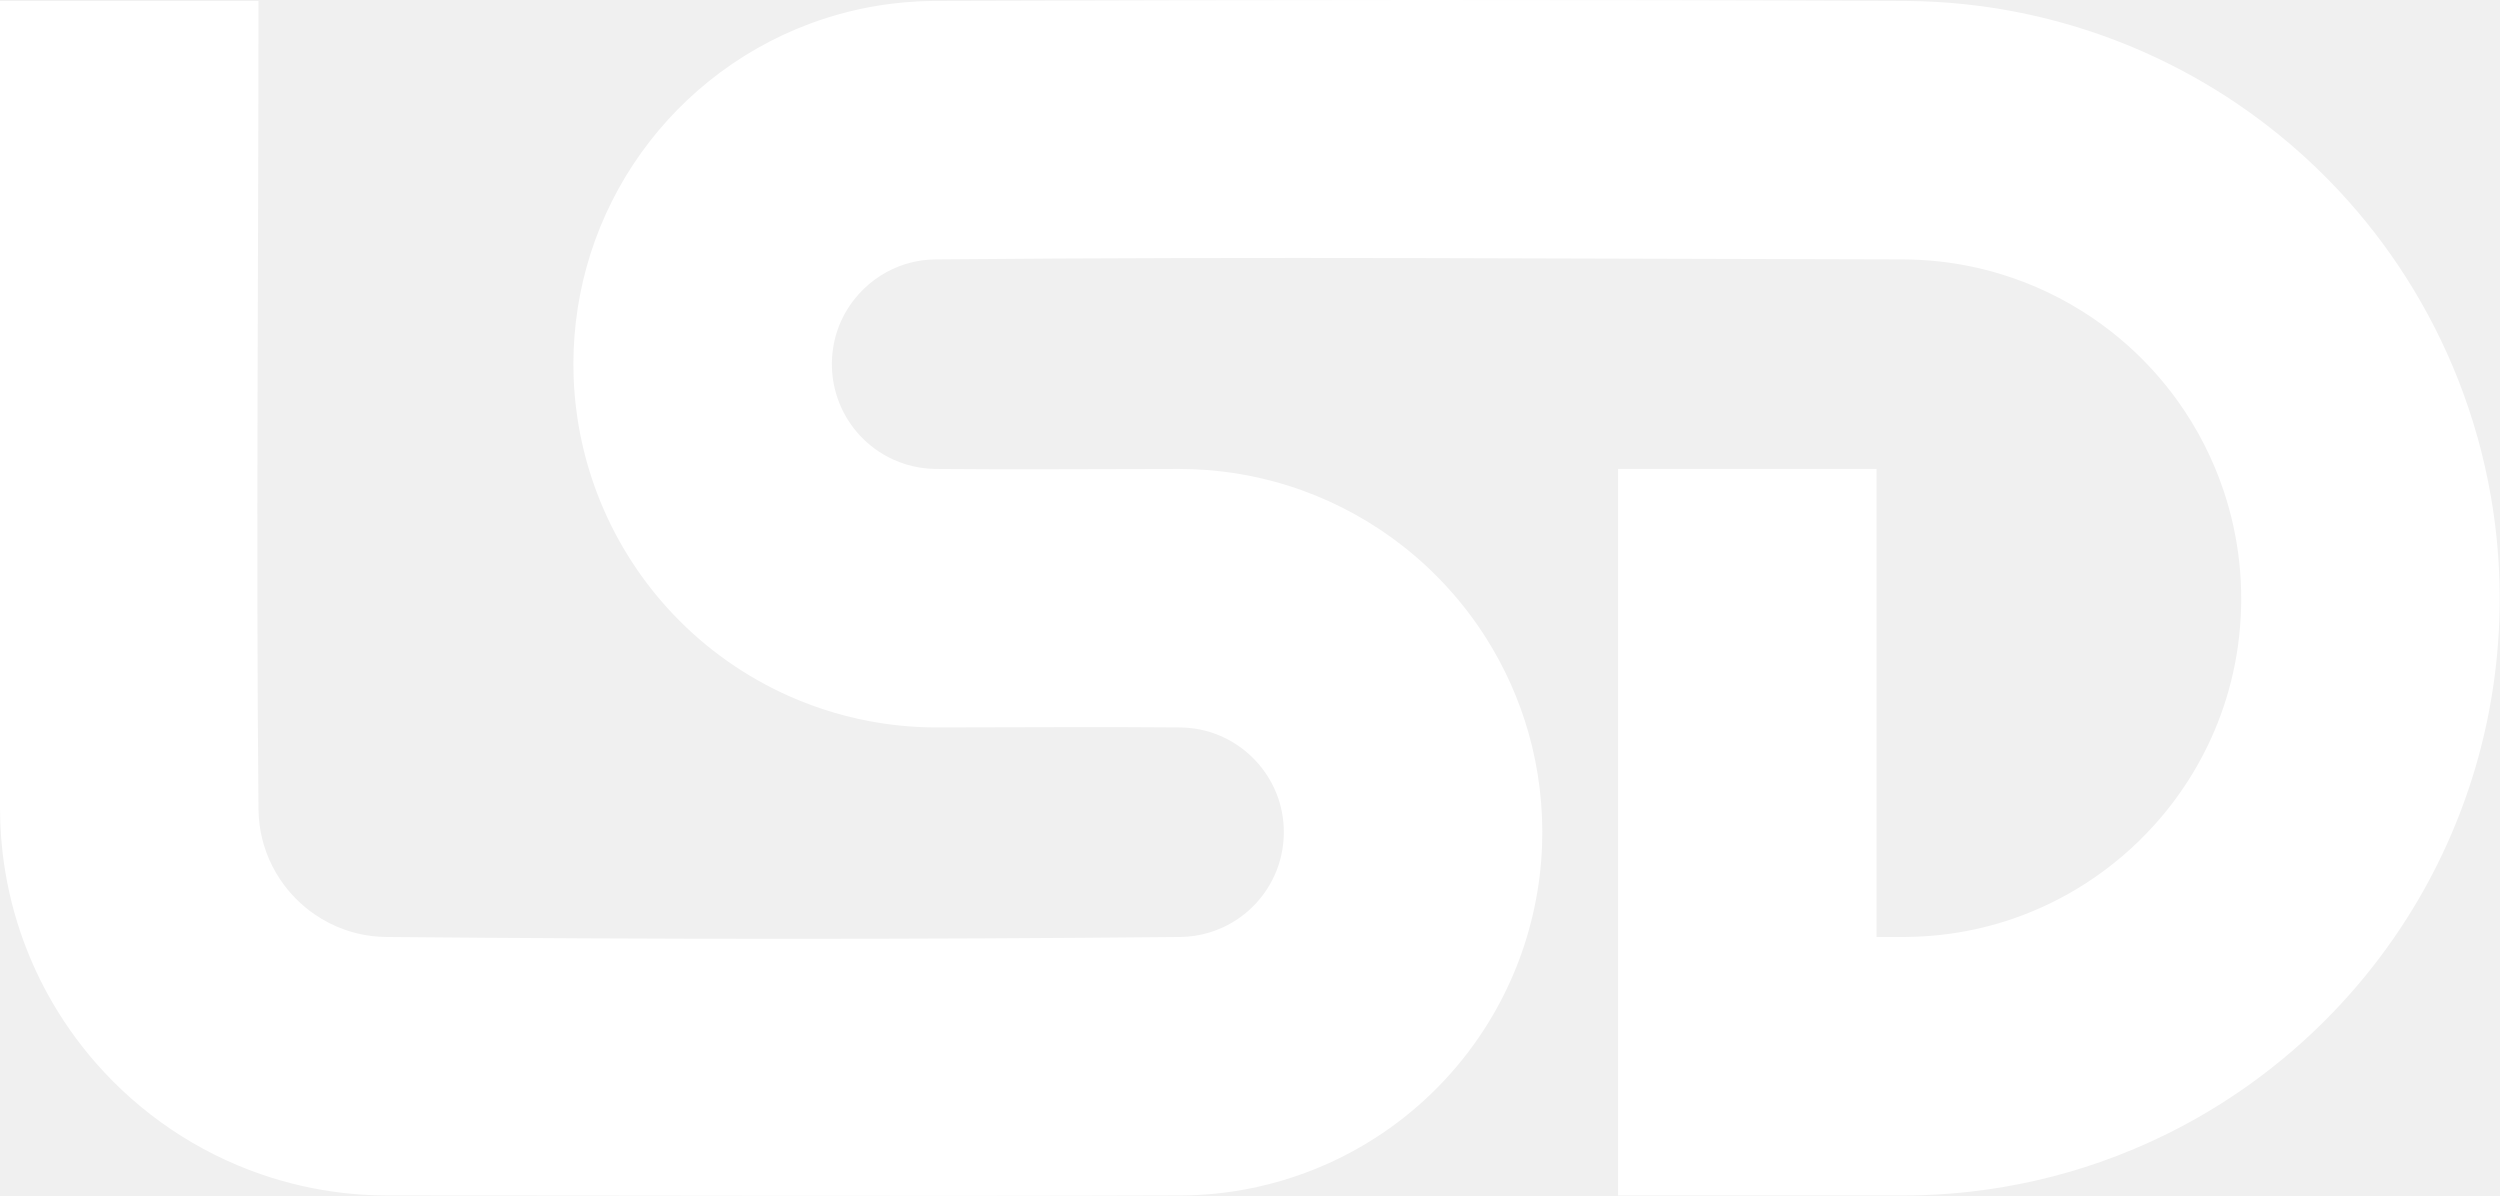
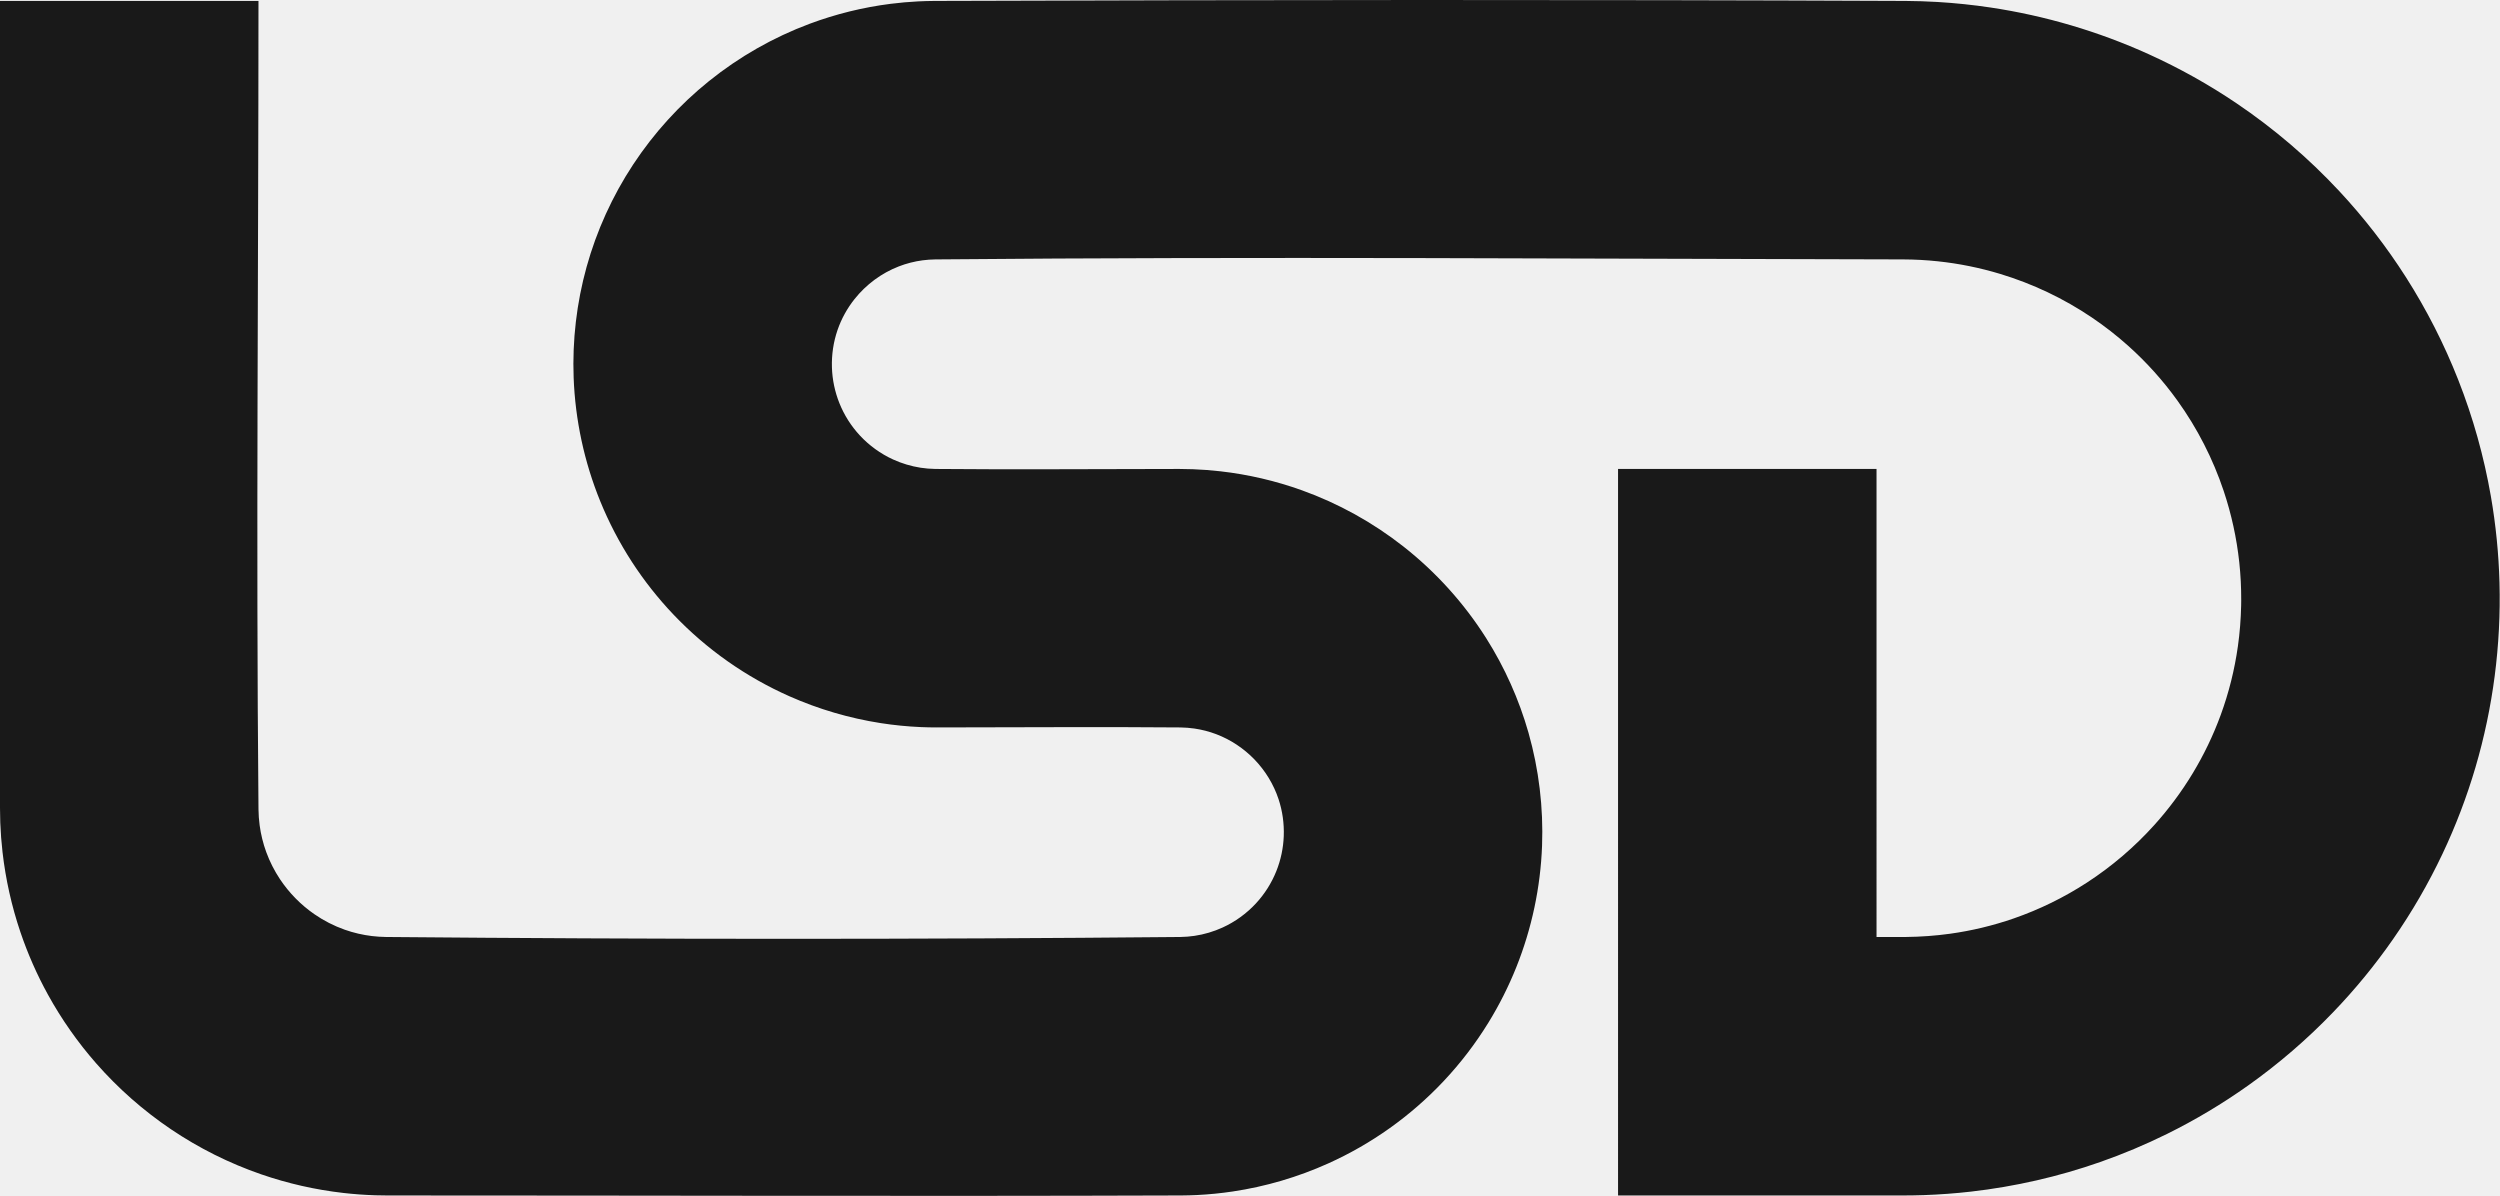
<svg xmlns="http://www.w3.org/2000/svg" width="485px" height="232px" viewBox="0 0 485 232" version="1.1">
  <defs />
  <g id="Page-1" stroke="none" stroke-width="1" fill="none" fill-rule="evenodd">
-     <path d="M434.795,116.431 C434.803,113.98 434.682,111.529 434.419,109.091 C433.913,104.395 432.902,99.754 431.405,95.274 C429.312,89.015 426.276,83.077 422.423,77.717 C419.639,73.845 416.433,70.278 412.879,67.096 C410.655,65.105 408.294,63.266 405.821,61.594 C400.359,57.903 394.337,55.044 388.028,53.137 C384.087,51.945 380.033,51.125 375.94,50.692 C373.701,50.454 371.453,50.335 369.202,50.325 C306.613,50.216 244.022,49.751 181.436,50.326 C180.612,50.339 179.788,50.395 178.97,50.504 C177.396,50.716 175.851,51.109 174.37,51.683 C171.011,52.981 168.025,55.199 165.785,58.016 C164.358,59.809 163.234,61.841 162.487,64.007 C161.681,66.341 161.318,68.818 161.394,71.285 C161.467,73.653 161.961,76.004 162.839,78.204 C163.763,80.516 165.117,82.653 166.811,84.478 C168.625,86.431 170.821,88.023 173.246,89.132 C174.942,89.907 176.742,90.45 178.585,90.737 C179.537,90.884 180.498,90.961 181.462,90.976 C197.235,91.127 213.007,90.977 228.78,90.977 C229.667,90.98 230.555,90.995 231.442,91.029 C233.231,91.097 235.017,91.232 236.796,91.436 C242.17,92.049 247.47,93.285 252.56,95.113 C259.655,97.661 266.327,101.359 272.256,106.017 C278.57,110.977 284.026,117.019 288.319,123.804 C291.917,129.492 294.693,135.694 296.532,142.167 C298.55,149.273 299.434,156.694 299.159,164.075 C298.86,172.136 297.164,180.137 294.167,187.627 C292.676,191.353 290.867,194.95 288.765,198.367 C286.266,202.431 283.354,206.24 280.086,209.716 C276.906,213.099 273.392,216.167 269.61,218.858 C265.869,221.522 261.868,223.818 257.68,225.704 C251.789,228.358 245.532,230.196 239.141,231.15 C236.852,231.492 234.547,231.721 232.235,231.835 C231.219,231.886 230.201,231.91 229.184,231.92 C177.85,232.099 126.514,231.922 75.179,231.922 C74.389,231.919 73.6,231.909 72.811,231.884 C70.74,231.819 68.671,231.668 66.613,231.433 C61.185,230.813 55.827,229.598 50.663,227.815 C44.474,225.679 38.57,222.726 33.145,219.061 C27.79,215.443 22.906,211.136 18.647,206.278 C15.069,202.197 11.933,197.729 9.312,192.975 C7.173,189.094 5.379,185.022 3.957,180.823 C2.256,175.795 1.092,170.585 0.489,165.309 C0.272,163.41 0.127,161.502 0.054,159.592 C0.019,158.642 0.003,157.692 0,156.743 L0,0.18 L50.145,0.179 C50.145,52.464 49.654,104.752 50.147,157.034 C50.163,158.055 50.233,159.073 50.368,160.085 C50.606,161.87 51.039,163.631 51.658,165.322 C52.335,167.172 53.234,168.939 54.327,170.578 C56.09,173.221 58.354,175.528 60.966,177.338 C62.795,178.606 64.79,179.628 66.89,180.367 C68.59,180.968 70.36,181.377 72.151,181.594 C73.057,181.703 73.969,181.76 74.883,181.774 C126.248,182.24 177.621,182.265 228.986,181.775 C229.909,181.76 230.83,181.69 231.743,181.553 C233.626,181.273 235.468,180.724 237.199,179.932 C239.624,178.822 241.823,177.231 243.637,175.276 C245.333,173.45 246.685,171.311 247.611,168.996 C248.475,166.838 248.962,164.531 249.048,162.207 C249.14,159.783 248.803,157.344 248.04,155.041 C247.086,152.162 245.471,149.519 243.367,147.337 C241.293,145.188 238.75,143.497 235.958,142.435 C234.595,141.917 233.177,141.551 231.733,141.339 C230.832,141.207 229.922,141.14 229.011,141.124 C213.234,140.98 197.455,141.122 181.678,141.122 C180.668,141.12 179.658,141.1 178.648,141.056 C176.046,140.943 173.45,140.686 170.876,140.286 C164.778,139.337 158.806,137.582 153.163,135.082 C148.963,133.222 144.945,130.949 141.187,128.307 C137.39,125.638 133.858,122.593 130.659,119.231 C127.667,116.088 124.969,112.668 122.606,109.03 C120.184,105.301 118.117,101.341 116.44,97.222 C113.344,89.618 111.593,81.479 111.287,73.274 C111.018,66.039 111.863,58.767 113.797,51.79 C115.748,44.754 118.805,38.031 122.82,31.934 C126.847,25.818 131.827,20.336 137.531,15.744 C143.396,11.021 150.015,7.247 157.069,4.614 C162.132,2.724 167.413,1.422 172.775,0.742 C174.544,0.518 176.322,0.36 178.104,0.27 C179.155,0.217 180.206,0.191 181.257,0.181 C244.076,-0.029 306.895,-0.09 369.713,0.182 C371.759,0.198 373.804,0.261 375.847,0.381 C379.312,0.587 382.768,0.948 386.201,1.462 C396.766,3.048 407.108,6.101 416.838,10.511 C422.781,13.204 428.499,16.397 433.904,20.051 C441.152,24.95 447.844,30.668 453.808,37.067 C458.617,42.227 462.955,47.825 466.747,53.771 C470.761,60.066 474.165,66.747 476.899,73.695 C479.766,80.983 481.889,88.564 483.23,96.281 C484.193,101.82 484.75,107.429 484.901,113.05 C485.222,125.135 483.655,137.265 480.241,148.864 C478.549,154.615 476.406,160.235 473.84,165.653 C471.108,171.423 467.895,176.964 464.249,182.204 C460.761,187.217 456.876,191.955 452.643,196.357 C447.617,201.588 442.099,206.348 436.186,210.551 C431.179,214.111 425.89,217.272 420.383,219.993 C416.185,222.066 411.862,223.883 407.444,225.431 C399.329,228.277 390.896,230.2 382.353,231.175 C379.318,231.521 376.27,231.746 373.218,231.851 C371.869,231.898 370.521,231.919 369.171,231.921 L313.902,231.921 L313.901,90.978 L364.046,90.977 L364.047,181.776 C365.961,181.776 367.878,181.788 369.794,181.773 C372.643,181.742 375.489,181.538 378.311,181.145 C382.516,180.56 386.662,179.565 390.672,178.174 C395.658,176.445 400.429,174.105 404.854,171.23 C409.687,168.09 414.105,164.314 417.959,160.029 C420.722,156.959 423.198,153.632 425.339,150.099 C427.53,146.487 429.369,142.663 430.821,138.696 C432.396,134.393 433.511,129.925 434.15,125.388 C434.519,122.771 434.725,120.134 434.782,117.491 C434.787,117.234 434.79,116.978 434.793,116.721 C434.794,116.711 434.793,116.764 434.793,116.753 C434.794,116.646 434.795,116.538 434.795,116.431 L434.795,116.431 Z" id="Shape" fill="#FFFFFF" />
+     <path d="M434.795,116.431 C434.803,113.98 434.682,111.529 434.419,109.091 C433.913,104.395 432.902,99.754 431.405,95.274 C429.312,89.015 426.276,83.077 422.423,77.717 C419.639,73.845 416.433,70.278 412.879,67.096 C410.655,65.105 408.294,63.266 405.821,61.594 C400.359,57.903 394.337,55.044 388.028,53.137 C384.087,51.945 380.033,51.125 375.94,50.692 C373.701,50.454 371.453,50.335 369.202,50.325 C306.613,50.216 244.022,49.751 181.436,50.326 C180.612,50.339 179.788,50.395 178.97,50.504 C177.396,50.716 175.851,51.109 174.37,51.683 C171.011,52.981 168.025,55.199 165.785,58.016 C164.358,59.809 163.234,61.841 162.487,64.007 C161.681,66.341 161.318,68.818 161.394,71.285 C161.467,73.653 161.961,76.004 162.839,78.204 C163.763,80.516 165.117,82.653 166.811,84.478 C168.625,86.431 170.821,88.023 173.246,89.132 C174.942,89.907 176.742,90.45 178.585,90.737 C179.537,90.884 180.498,90.961 181.462,90.976 C197.235,91.127 213.007,90.977 228.78,90.977 C229.667,90.98 230.555,90.995 231.442,91.029 C233.231,91.097 235.017,91.232 236.796,91.436 C242.17,92.049 247.47,93.285 252.56,95.113 C259.655,97.661 266.327,101.359 272.256,106.017 C278.57,110.977 284.026,117.019 288.319,123.804 C291.917,129.492 294.693,135.694 296.532,142.167 C298.55,149.273 299.434,156.694 299.159,164.075 C298.86,172.136 297.164,180.137 294.167,187.627 C292.676,191.353 290.867,194.95 288.765,198.367 C286.266,202.431 283.354,206.24 280.086,209.716 C276.906,213.099 273.392,216.167 269.61,218.858 C265.869,221.522 261.868,223.818 257.68,225.704 C251.789,228.358 245.532,230.196 239.141,231.15 C236.852,231.492 234.547,231.721 232.235,231.835 C231.219,231.886 230.201,231.91 229.184,231.92 C177.85,232.099 126.514,231.922 75.179,231.922 C74.389,231.919 73.6,231.909 72.811,231.884 C70.74,231.819 68.671,231.668 66.613,231.433 C61.185,230.813 55.827,229.598 50.663,227.815 C44.474,225.679 38.57,222.726 33.145,219.061 C27.79,215.443 22.906,211.136 18.647,206.278 C15.069,202.197 11.933,197.729 9.312,192.975 C7.173,189.094 5.379,185.022 3.957,180.823 C2.256,175.795 1.092,170.585 0.489,165.309 C0.272,163.41 0.127,161.502 0.054,159.592 C0.019,158.642 0.003,157.692 0,156.743 L0,0.18 L50.145,0.179 C50.145,52.464 49.654,104.752 50.147,157.034 C50.163,158.055 50.233,159.073 50.368,160.085 C50.606,161.87 51.039,163.631 51.658,165.322 C52.335,167.172 53.234,168.939 54.327,170.578 C56.09,173.221 58.354,175.528 60.966,177.338 C62.795,178.606 64.79,179.628 66.89,180.367 C68.59,180.968 70.36,181.377 72.151,181.594 C73.057,181.703 73.969,181.76 74.883,181.774 C126.248,182.24 177.621,182.265 228.986,181.775 C229.909,181.76 230.83,181.69 231.743,181.553 C233.626,181.273 235.468,180.724 237.199,179.932 C239.624,178.822 241.823,177.231 243.637,175.276 C245.333,173.45 246.685,171.311 247.611,168.996 C248.475,166.838 248.962,164.531 249.048,162.207 C249.14,159.783 248.803,157.344 248.04,155.041 C247.086,152.162 245.471,149.519 243.367,147.337 C241.293,145.188 238.75,143.497 235.958,142.435 C234.595,141.917 233.177,141.551 231.733,141.339 C230.832,141.207 229.922,141.14 229.011,141.124 C213.234,140.98 197.455,141.122 181.678,141.122 C180.668,141.12 179.658,141.1 178.648,141.056 C176.046,140.943 173.45,140.686 170.876,140.286 C164.778,139.337 158.806,137.582 153.163,135.082 C148.963,133.222 144.945,130.949 141.187,128.307 C137.39,125.638 133.858,122.593 130.659,119.231 C127.667,116.088 124.969,112.668 122.606,109.03 C120.184,105.301 118.117,101.341 116.44,97.222 C113.344,89.618 111.593,81.479 111.287,73.274 C111.018,66.039 111.863,58.767 113.797,51.79 C115.748,44.754 118.805,38.031 122.82,31.934 C126.847,25.818 131.827,20.336 137.531,15.744 C143.396,11.021 150.015,7.247 157.069,4.614 C162.132,2.724 167.413,1.422 172.775,0.742 C174.544,0.518 176.322,0.36 178.104,0.27 C179.155,0.217 180.206,0.191 181.257,0.181 C244.076,-0.029 306.895,-0.09 369.713,0.182 C371.759,0.198 373.804,0.261 375.847,0.381 C379.312,0.587 382.768,0.948 386.201,1.462 C396.766,3.048 407.108,6.101 416.838,10.511 C422.781,13.204 428.499,16.397 433.904,20.051 C441.152,24.95 447.844,30.668 453.808,37.067 C458.617,42.227 462.955,47.825 466.747,53.771 C470.761,60.066 474.165,66.747 476.899,73.695 C479.766,80.983 481.889,88.564 483.23,96.281 C484.193,101.82 484.75,107.429 484.901,113.05 C485.222,125.135 483.655,137.265 480.241,148.864 C478.549,154.615 476.406,160.235 473.84,165.653 C471.108,171.423 467.895,176.964 464.249,182.204 C460.761,187.217 456.876,191.955 452.643,196.357 C447.617,201.588 442.099,206.348 436.186,210.551 C431.179,214.111 425.89,217.272 420.383,219.993 C416.185,222.066 411.862,223.883 407.444,225.431 C399.329,228.277 390.896,230.2 382.353,231.175 C379.318,231.521 376.27,231.746 373.218,231.851 C371.869,231.898 370.521,231.919 369.171,231.921 L313.902,231.921 L313.901,90.978 L364.046,90.977 L364.047,181.776 C365.961,181.776 367.878,181.788 369.794,181.773 C372.643,181.742 375.489,181.538 378.311,181.145 C382.516,180.56 386.662,179.565 390.672,178.174 C395.658,176.445 400.429,174.105 404.854,171.23 C409.687,168.09 414.105,164.314 417.959,160.029 C420.722,156.959 423.198,153.632 425.339,150.099 C427.53,146.487 429.369,142.663 430.821,138.696 C432.396,134.393 433.511,129.925 434.15,125.388 C434.519,122.771 434.725,120.134 434.782,117.491 C434.787,117.234 434.79,116.978 434.793,116.721 C434.794,116.711 434.793,116.764 434.793,116.753 C434.794,116.646 434.795,116.538 434.795,116.431 L434.795,116.431 Z" id="logo-lsd" fill="#191919" fill-rule="nonzero" />
  </g>
</svg>
